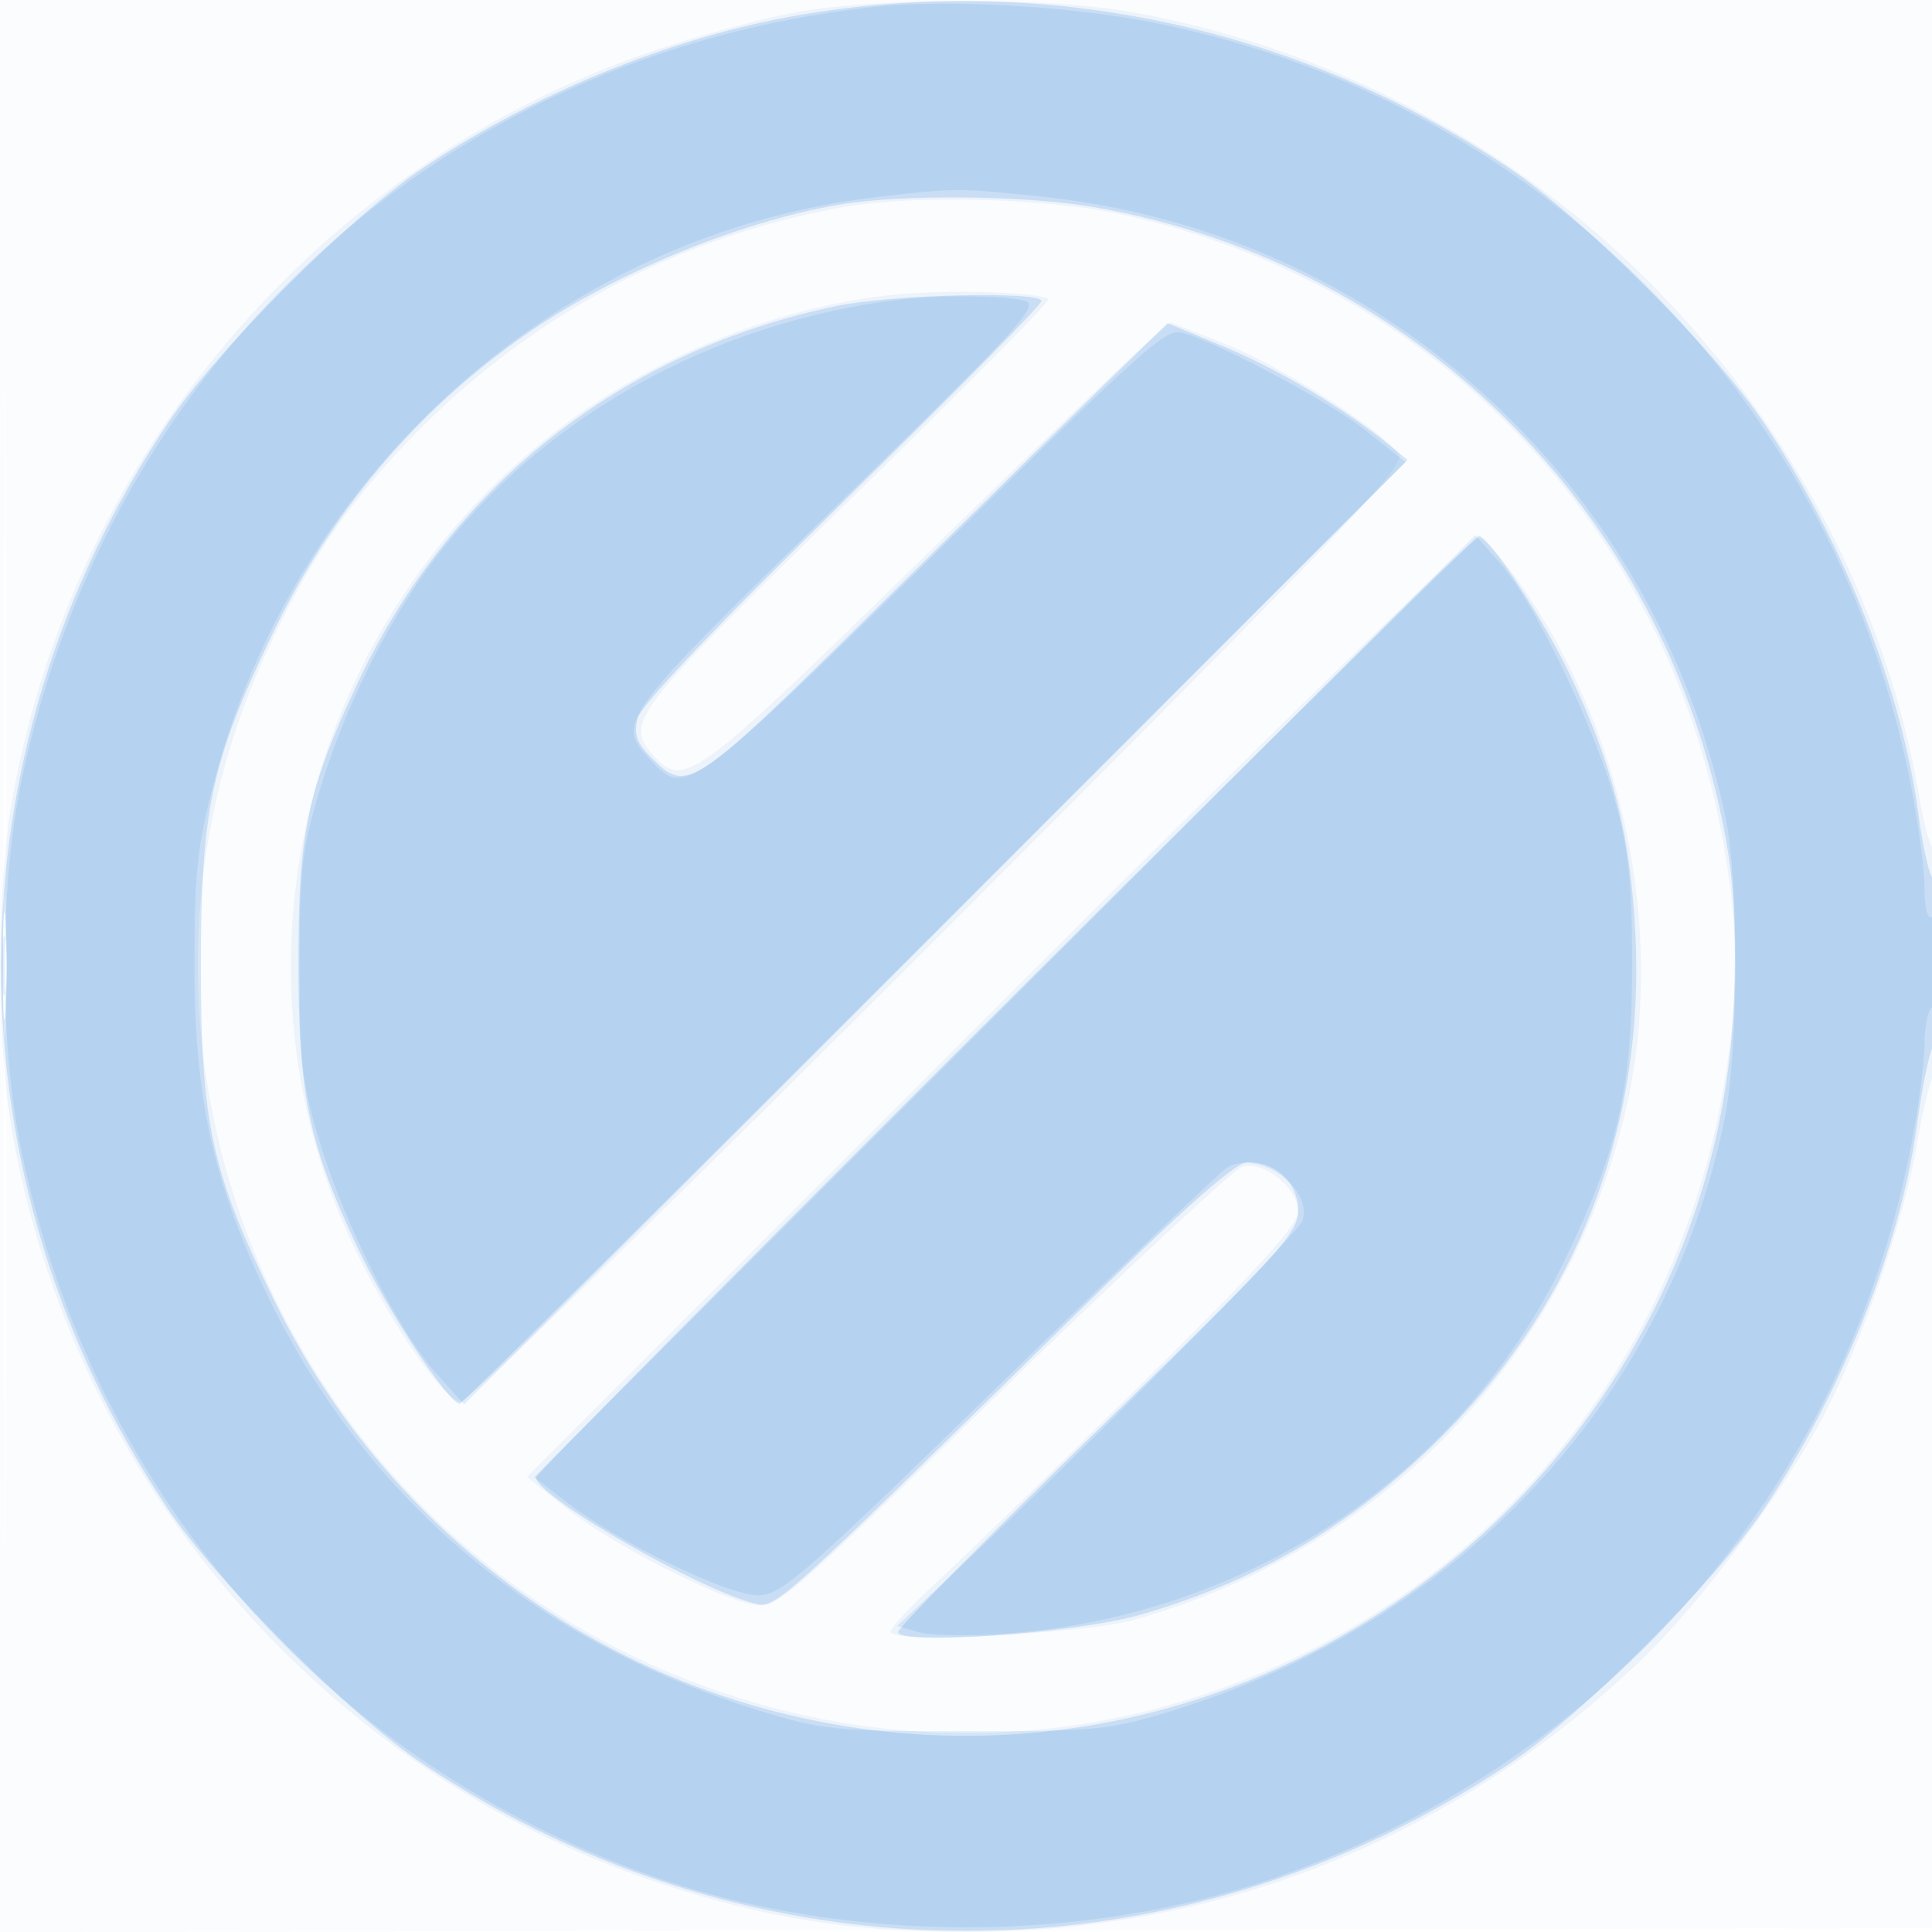
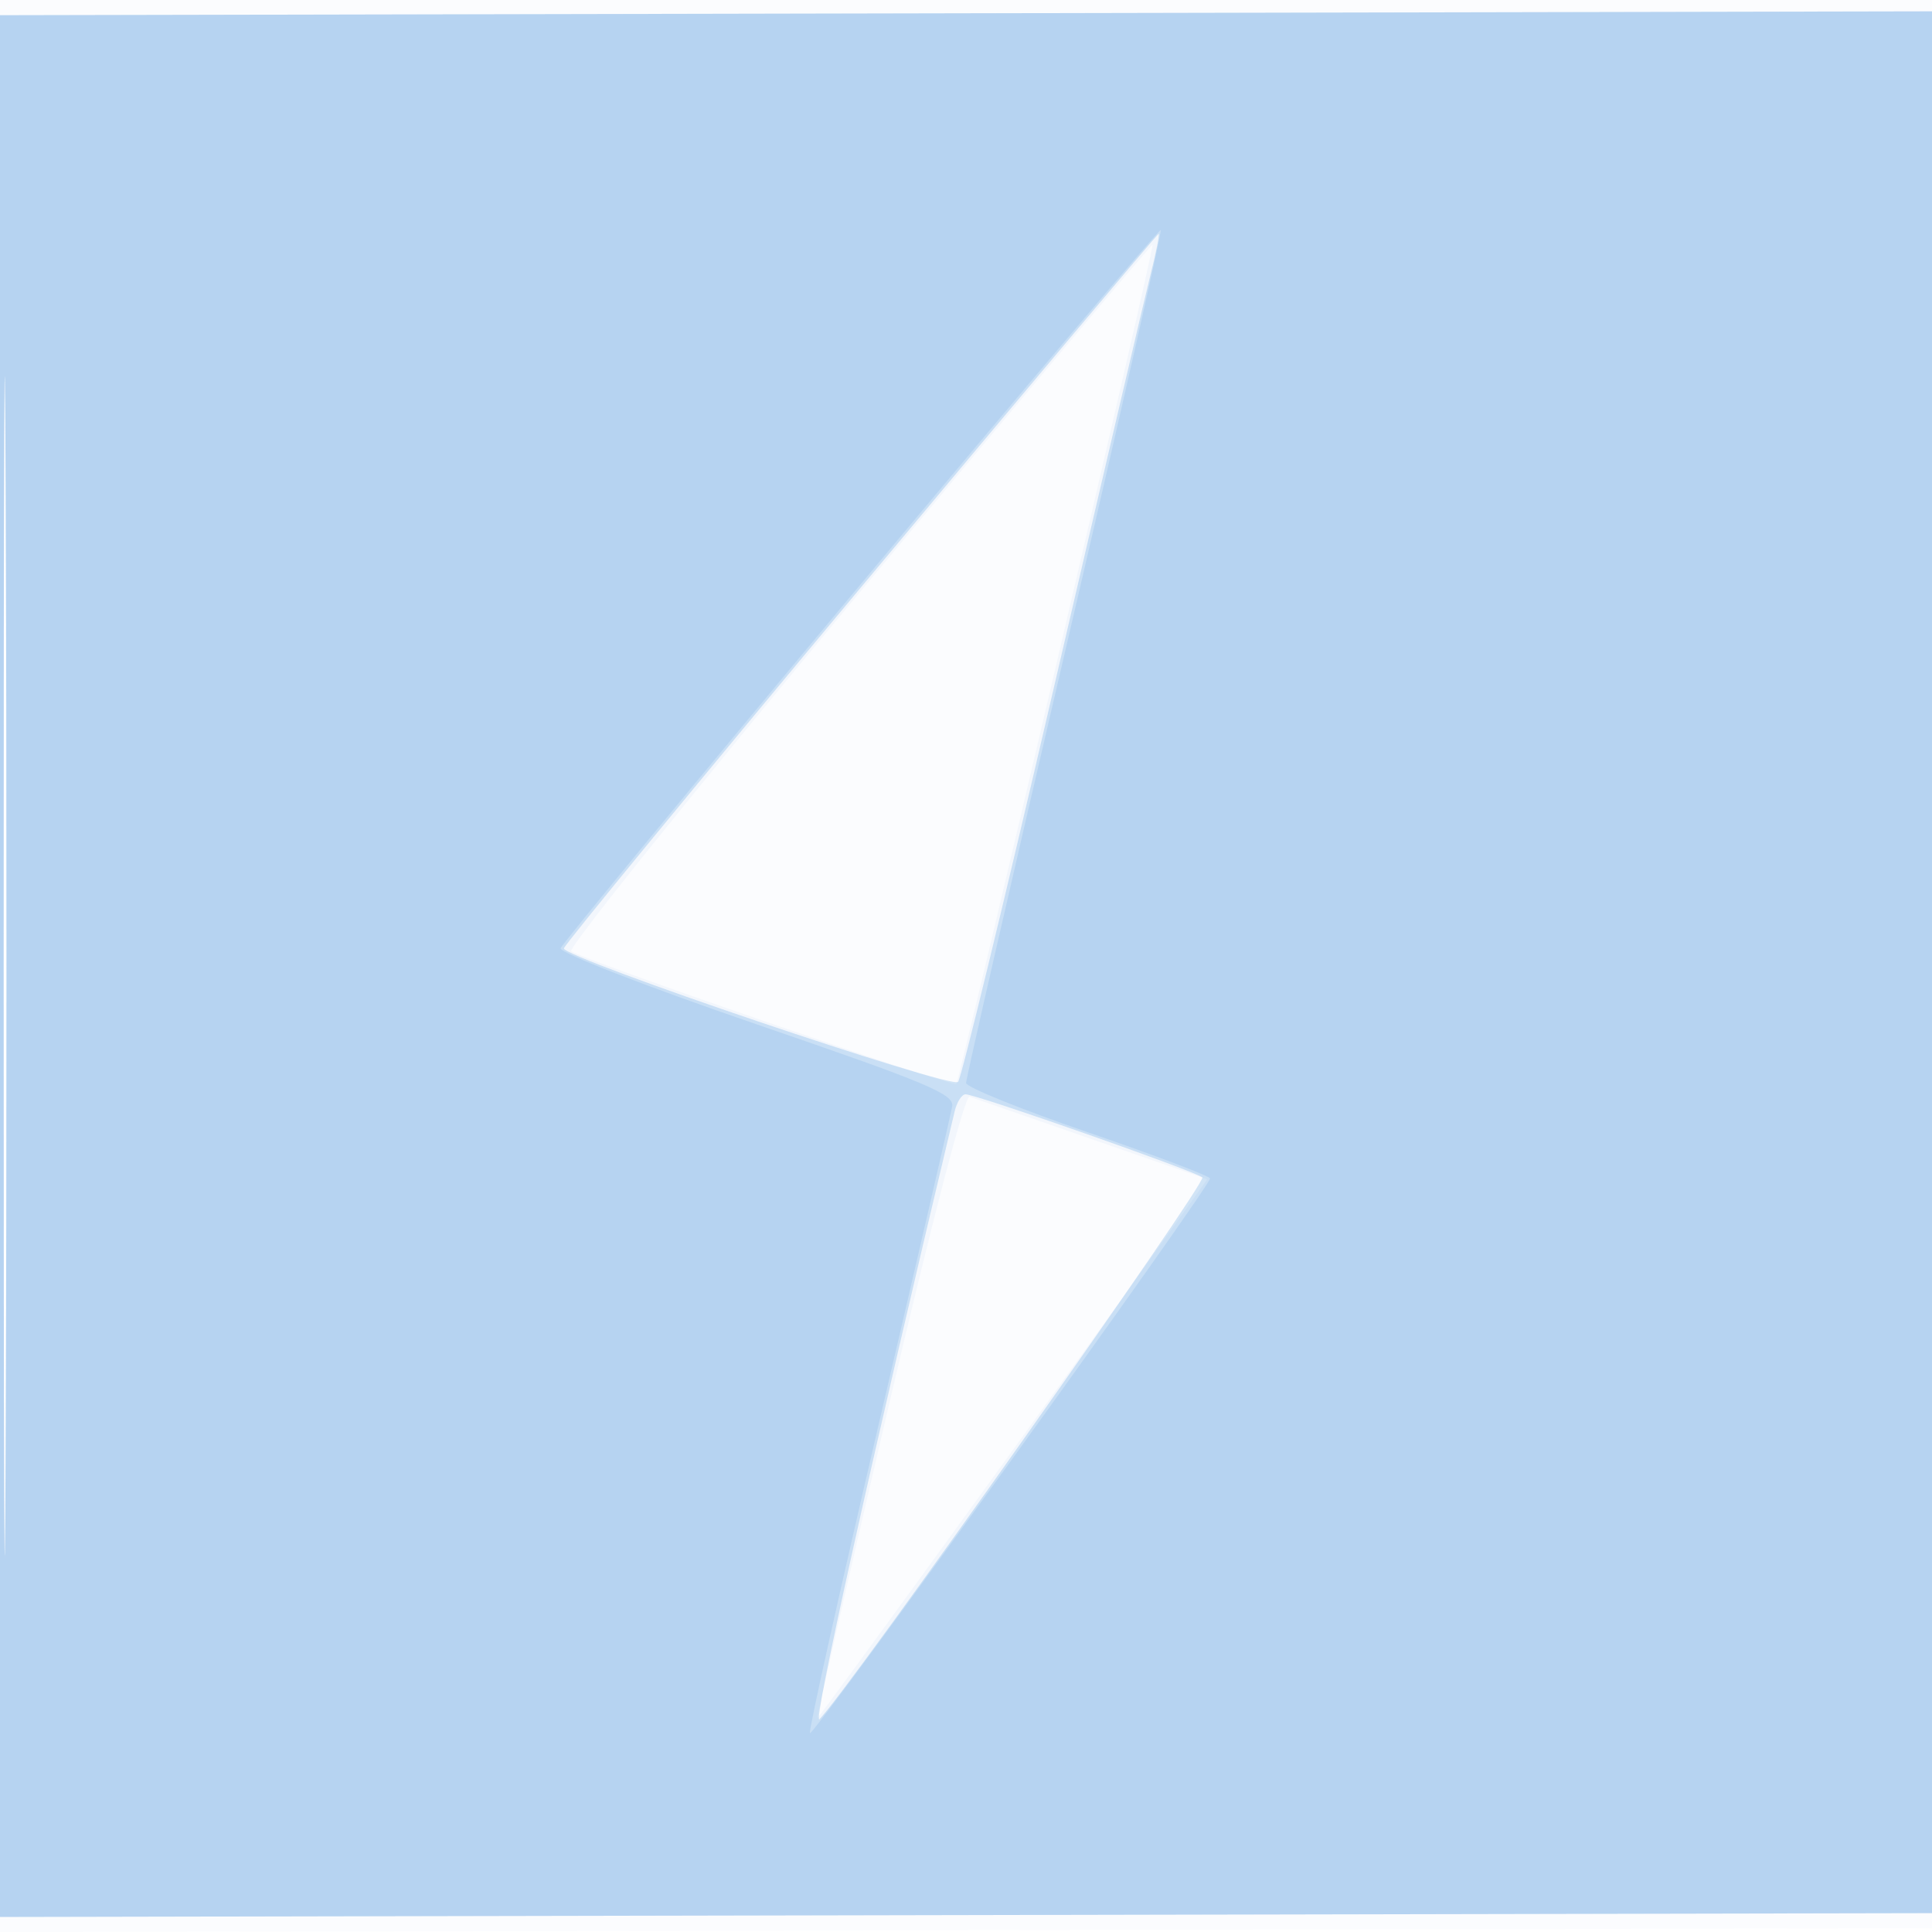
<svg xmlns="http://www.w3.org/2000/svg" width="256" height="256">
  <path fill-opacity=".016" d="M0 128.004v128.004l128.25-.254 128.25-.254.254-127.75L257.008 0H0v128.004m.485.496c0 70.4.119 99.053.265 63.672.146-35.38.146-92.98 0-128C.604 29.153.485 58.1.485 128.5" fill="#1976D2" fill-rule="evenodd" />
-   <path fill-opacity=".059" d="M105.555 1.614c-4.37.789-12.695 3.021-18.5 4.961-44.369 14.824-77.436 53.42-85.509 99.806-1.981 11.381-1.981 31.857 0 43.238 8.09 46.484 41.058 84.938 85.581 99.822C101.157 254.131 112.802 256 128 256c33.777 0 64.614-12.397 89.364-35.925 7.815-7.429 19.184-22.673 24.39-32.702 5.055-9.736 10.698-26.224 12.278-35.873.631-3.85 1.557-7.781 2.058-8.736 1.065-2.032 1.253-31.441.194-30.381-.394.393-1.305-2.769-2.024-7.029-5.172-30.618-23.282-60.096-48.747-79.345-16.514-12.482-35.963-20.994-55.894-24.463-11.044-1.923-33.229-1.888-44.064.068m6.266 25.815c-22.233 3.94-42.143 14.664-57.89 31.181-8.198 8.6-13.339 16.301-18.721 28.045-23.628 51.564.986 113.215 53.962 135.16 22.776 9.435 47.542 10.366 70.523 2.651 36.208-12.154 62.21-42.586 68.689-80.392 2.019-11.78 2.044-20.324.09-31.693-7.302-42.496-38.193-74.941-79.974-83.998-9.888-2.143-27.399-2.599-36.679-.954m6.679 11.623c-15.649 1.562-32.516 8.426-45.316 18.441-33.383 26.12-44.137 71.789-25.671 109.007 4.856 9.786 11.201 18.825 13.524 19.263.819.154 28.765-27.053 63.444-61.765 53.048-53.099 61.826-62.29 60.902-63.77-1.875-3.003-15.679-11.775-23.131-14.699l-7.166-2.811-3.793 3.315c-2.086 1.823-15.942 15.161-30.791 29.641-28.387 27.68-29.946 28.808-33.847 24.497-3.979-4.397-3.081-5.576 25.545-33.537 14.96-14.612 26.997-26.748 26.75-26.968-1.1-.98-13.159-1.342-20.45-.614m13.66 94.274-62.34 62.36 5.331 4.246c5.771 4.594 19.462 11.641 24.625 12.673 3.1.62 4.152-.285 32.963-28.347 16.369-15.943 30.703-29.281 31.854-29.64 2.829-.883 7.407 2.771 7.407 5.912 0 1.779-5.268 7.574-20.75 22.828-11.412 11.244-23.562 23.018-27 26.166-3.438 3.147-6.25 6.169-6.25 6.715 0 1.561 25.545.274 32.354-1.63 32.104-8.98 56.696-34.094 64.732-66.109 5.759-22.938.839-49.716-12.859-69.998-2.6-3.849-5.402-7.12-6.227-7.268-.859-.154-28.156 26.395-63.84 62.092M.402 128c0 8.525.154 12.012.341 7.75.188-4.262.188-11.237 0-15.5-.187-4.263-.341-.775-.341 7.75" fill="#1976D2" fill-rule="evenodd" />
-   <path fill-opacity=".17" d="M108 1.651C90.523 4.326 71.676 11.808 56 22.293 46.364 28.739 28.739 46.364 22.293 56c-29.533 44.153-29.533 99.847 0 144 6.446 9.636 24.071 27.261 33.707 33.707 44.153 29.533 99.847 29.533 144 0 9.636-6.446 27.261-24.071 33.707-33.707 10.405-15.557 18.137-34.97 20.312-51 .634-4.675 1.564-9.281 2.067-10.236 1.115-2.119 1.232-23.079.125-22.395-.433.268-1.35-3.634-2.036-8.672-2.258-16.584-9.913-35.916-20.468-51.697-6.446-9.636-24.071-27.261-33.707-33.707-27.357-18.299-59.783-25.574-92-20.642m3.393 25.437c-13.64 2.282-30.622 9.359-42.296 17.627-14.34 10.156-25.407 23.397-33.212 39.736-7.9 16.537-9.264 22.952-9.264 43.549 0 20.956 1.429 27.44 9.808 44.5 14.601 29.726 41.993 50.378 74.29 56.01 59.677 10.407 116.215-34.831 119.004-95.219.356-7.705.104-15.085-.684-20-7.061-44.075-40.437-78.208-83.92-85.823-9.016-1.579-25.451-1.764-33.726-.38M111 40.522C82.64 46.341 59.747 64.3 47.454 90.37c-6.738 14.292-7.906 19.77-7.916 37.13-.009 17.545 1.361 24.116 7.924 38 3.83 8.103 11.969 20.5 13.459 20.5.322 0 28.709-28.14 63.082-62.533L186.5 60.933l-2.5-2.036c-5.818-4.738-14.563-9.945-21.672-12.904l-7.613-3.17-9.598 9.339c-5.278 5.136-18.471 18.087-29.316 28.781-24.169 23.83-24.74 24.209-29.442 19.507-1.992-1.992-2.403-3.142-1.878-5.25.435-1.743 10.036-11.858 27.096-28.546C126.11 52.438 138 40.401 138 39.904c0-1.356-19.563-.908-27 .618m22.203 92.493c-34.212 34.108-62.196 62.345-62.188 62.75.052 2.487 21.505 14.85 28.985 16.702 2.795.693 2.686.79 41.774-37.582 14.983-14.71 21.94-20.885 23.527-20.885 3.835 0 6.699 2.74 6.699 6.408 0 2.996-2.406 5.633-26.5 29.045-14.575 14.163-26.5 26.22-26.5 26.794 0 1.808 23.515.16 31.933-2.238 16.792-4.783 30.519-13.264 42.783-26.432 16.092-17.277 24.133-39.489 22.996-63.519-.628-13.257-2.946-22.527-8.641-34.558-3.441-7.269-10.769-18.447-12.118-18.485-.302-.008-28.539 27.892-62.75 62M.378 128c0 6.325.163 8.912.361 5.75.198-3.163.198-8.338 0-11.5-.198-3.163-.361-.575-.361 5.75" fill="#1976D2" fill-rule="evenodd" />
-   <path fill-opacity=".112" d="M115.265.972C58.709 7.383 14.59 47.541 2.881 103.266c-3 14.276-3 35.192 0 49.468 9.453 44.987 39.981 80.207 82.885 95.624 26.059 9.363 58.409 9.363 84.468 0 42.78-15.373 73.728-51.007 82.75-95.281 1.109-5.44 2.016-11.931 2.016-14.425 0-2.494.45-4.812 1-5.152.55-.34 1-3.318 1-6.618 0-3.745-.376-5.768-1-5.382-.612.378-1-1.187-1-4.034 0-2.558-.907-9.103-2.016-14.543-10.305-50.571-49.425-89.729-99.75-99.849C141.643.743 125.278-.163 115.265.972m.846 25.145c-41.58 4.822-76.864 36.018-87.778 77.606-2.187 8.333-2.566 11.918-2.566 24.277 0 17.011 2.378 28.112 9.089 42.433 12.964 27.664 35.45 46.897 65.744 56.231 8.341 2.57 10.061 2.742 27.4 2.742 17.329 0 19.062-.173 27.378-2.736 37.912-11.683 65.436-41.115 73.087-78.153 1.939-9.389 2.001-31.67.113-40.517-9.494-44.478-45.913-77.369-90.764-81.971-11.058-1.135-11.167-1.135-21.703.088m3.389 13.539c-25.109 2.981-47.779 15.64-62.084 34.667-6.128 8.151-11.788 19.572-15.064 30.395C40 112.487 39.694 115.173 39.694 128c0 12.887.3 15.495 2.703 23.438 3.27 10.813 10.438 25.01 15.436 30.574l3.667 4.082 62.375-62.425 62.375-62.425-5.375-4.28C175.792 52.916 158.703 44 156.029 44c-1.889 0-5.99 3.67-25.029 22.393-40.231 39.566-40.022 39.406-44.826 34.293-4.638-4.938-4.152-5.6 24.869-33.856 24.097-23.461 26.794-26.401 24.75-26.98-2.423-.688-11.253-.793-16.293-.194m13.636 93.667-62.364 62.411 4.843 3.698c6.646 5.074 20.524 11.802 24.646 11.948 3.149.111 5.492-1.919 32.166-27.88 15.823-15.4 29.412-28.366 30.197-28.814 4.171-2.379 11.341 2.698 9.959 7.052-.572 1.803-30.388 31.902-46.898 47.343l-6.815 6.374 2.815.813c1.548.448 6.64.545 11.315.217 32.169-2.258 60.35-20.893 74.078-48.985 7.266-14.869 9.194-23.151 9.194-39.5 0-10.678-.45-15.172-2.154-21.5-2.628-9.762-10.736-26.637-15.277-31.795l-3.341-3.794-62.364 62.412M.32 128c0 3.575.182 5.037.403 3.25.222-1.787.222-4.713 0-6.5-.221-1.787-.403-.325-.403 3.25" fill="#1976D2" fill-rule="evenodd" />
+   <path fill-opacity=".04" d="M0 128.011v125.997l128.25-.254 128.25-.254.254-126 .254-126-128.504.258L0 2.015v125.996M.485 128c0 69.575.119 98.037.265 63.25.146-34.788.146-91.713 0-126.5C.604 29.962.485 58.425.485 128M113.69 78.766c-21.346 25.583-38.446 46.855-38 47.272 1.025.96 50.569 18.036 51.02 17.585.444-.443 26.297-110.962 26.012-111.192-.122-.098-17.687 20.753-39.032 46.335m4.089 107.439c-5.311 22.688-9.571 41.33-9.467 41.426.151.141 31.123-42.6 47.925-66.136l3.736-5.234-15.236-5.289c-8.381-2.909-15.702-5.454-16.27-5.654-.607-.215-5.011 16.63-10.688 40.887" fill="#1976D2" fill-rule="evenodd" />
+   <path fill-opacity=".186" d="M0 128.011v125.997l128.25-.254 128.25-.254.254-126 .254-126-128.504.258L0 2.015v125.996M.485 128c0 69.575.119 98.037.265 63.25.146-34.788.146-91.713 0-126.5C.604 29.962.485 58.425.485 128m113.521-50.084c-21.563 25.804-39.243 47.292-39.288 47.75-.122 1.249 51.352 18.679 52.236 17.688.42-.47 6.037-23.579 12.482-51.354 6.445-27.775 12.316-52.862 13.046-55.75.731-2.888 1.194-5.25 1.03-5.25-.164 0-17.942 21.112-39.506 46.916m12.495 69.334c-11.034 46.187-18.903 81.573-17.915 80.56 4.006-4.11 51.409-71.199 50.731-71.799-.923-.816-29.969-11.011-31.372-11.011-.499 0-1.149 1.012-1.444 2.25" fill="#1976D2" fill-rule="evenodd" />
+   <path fill-opacity=".108" d="M0 128.011v125.997l128.25-.254 128.25-.254.254-126 .254-126-128.504.258L0 2.015v125.996M.485 128c0 69.575.119 98.037.265 63.25.146-34.788.146-91.713 0-126.5C.604 29.962.485 58.425.485 128m113.583-50.619c-21.688 25.967-39.591 47.687-39.784 48.267-.195.586 11.318 5.056 25.932 10.068 22.758 7.804 26.239 9.266 25.951 10.899-.183 1.037-4.58 20.063-9.772 42.28-5.192 22.216-9.277 40.557-9.078 40.755.472.472 53.235-72.677 53.015-73.499-.092-.345-7.4-3.108-16.24-6.139-8.841-3.032-16.078-5.962-16.084-6.512-.006-.55 5.867-26.136 13.05-56.857 7.184-30.721 12.922-55.996 12.752-56.166-.171-.17-18.055 20.936-39.742 46.904" fill="#1976D2" fill-rule="evenodd" />
</svg>
